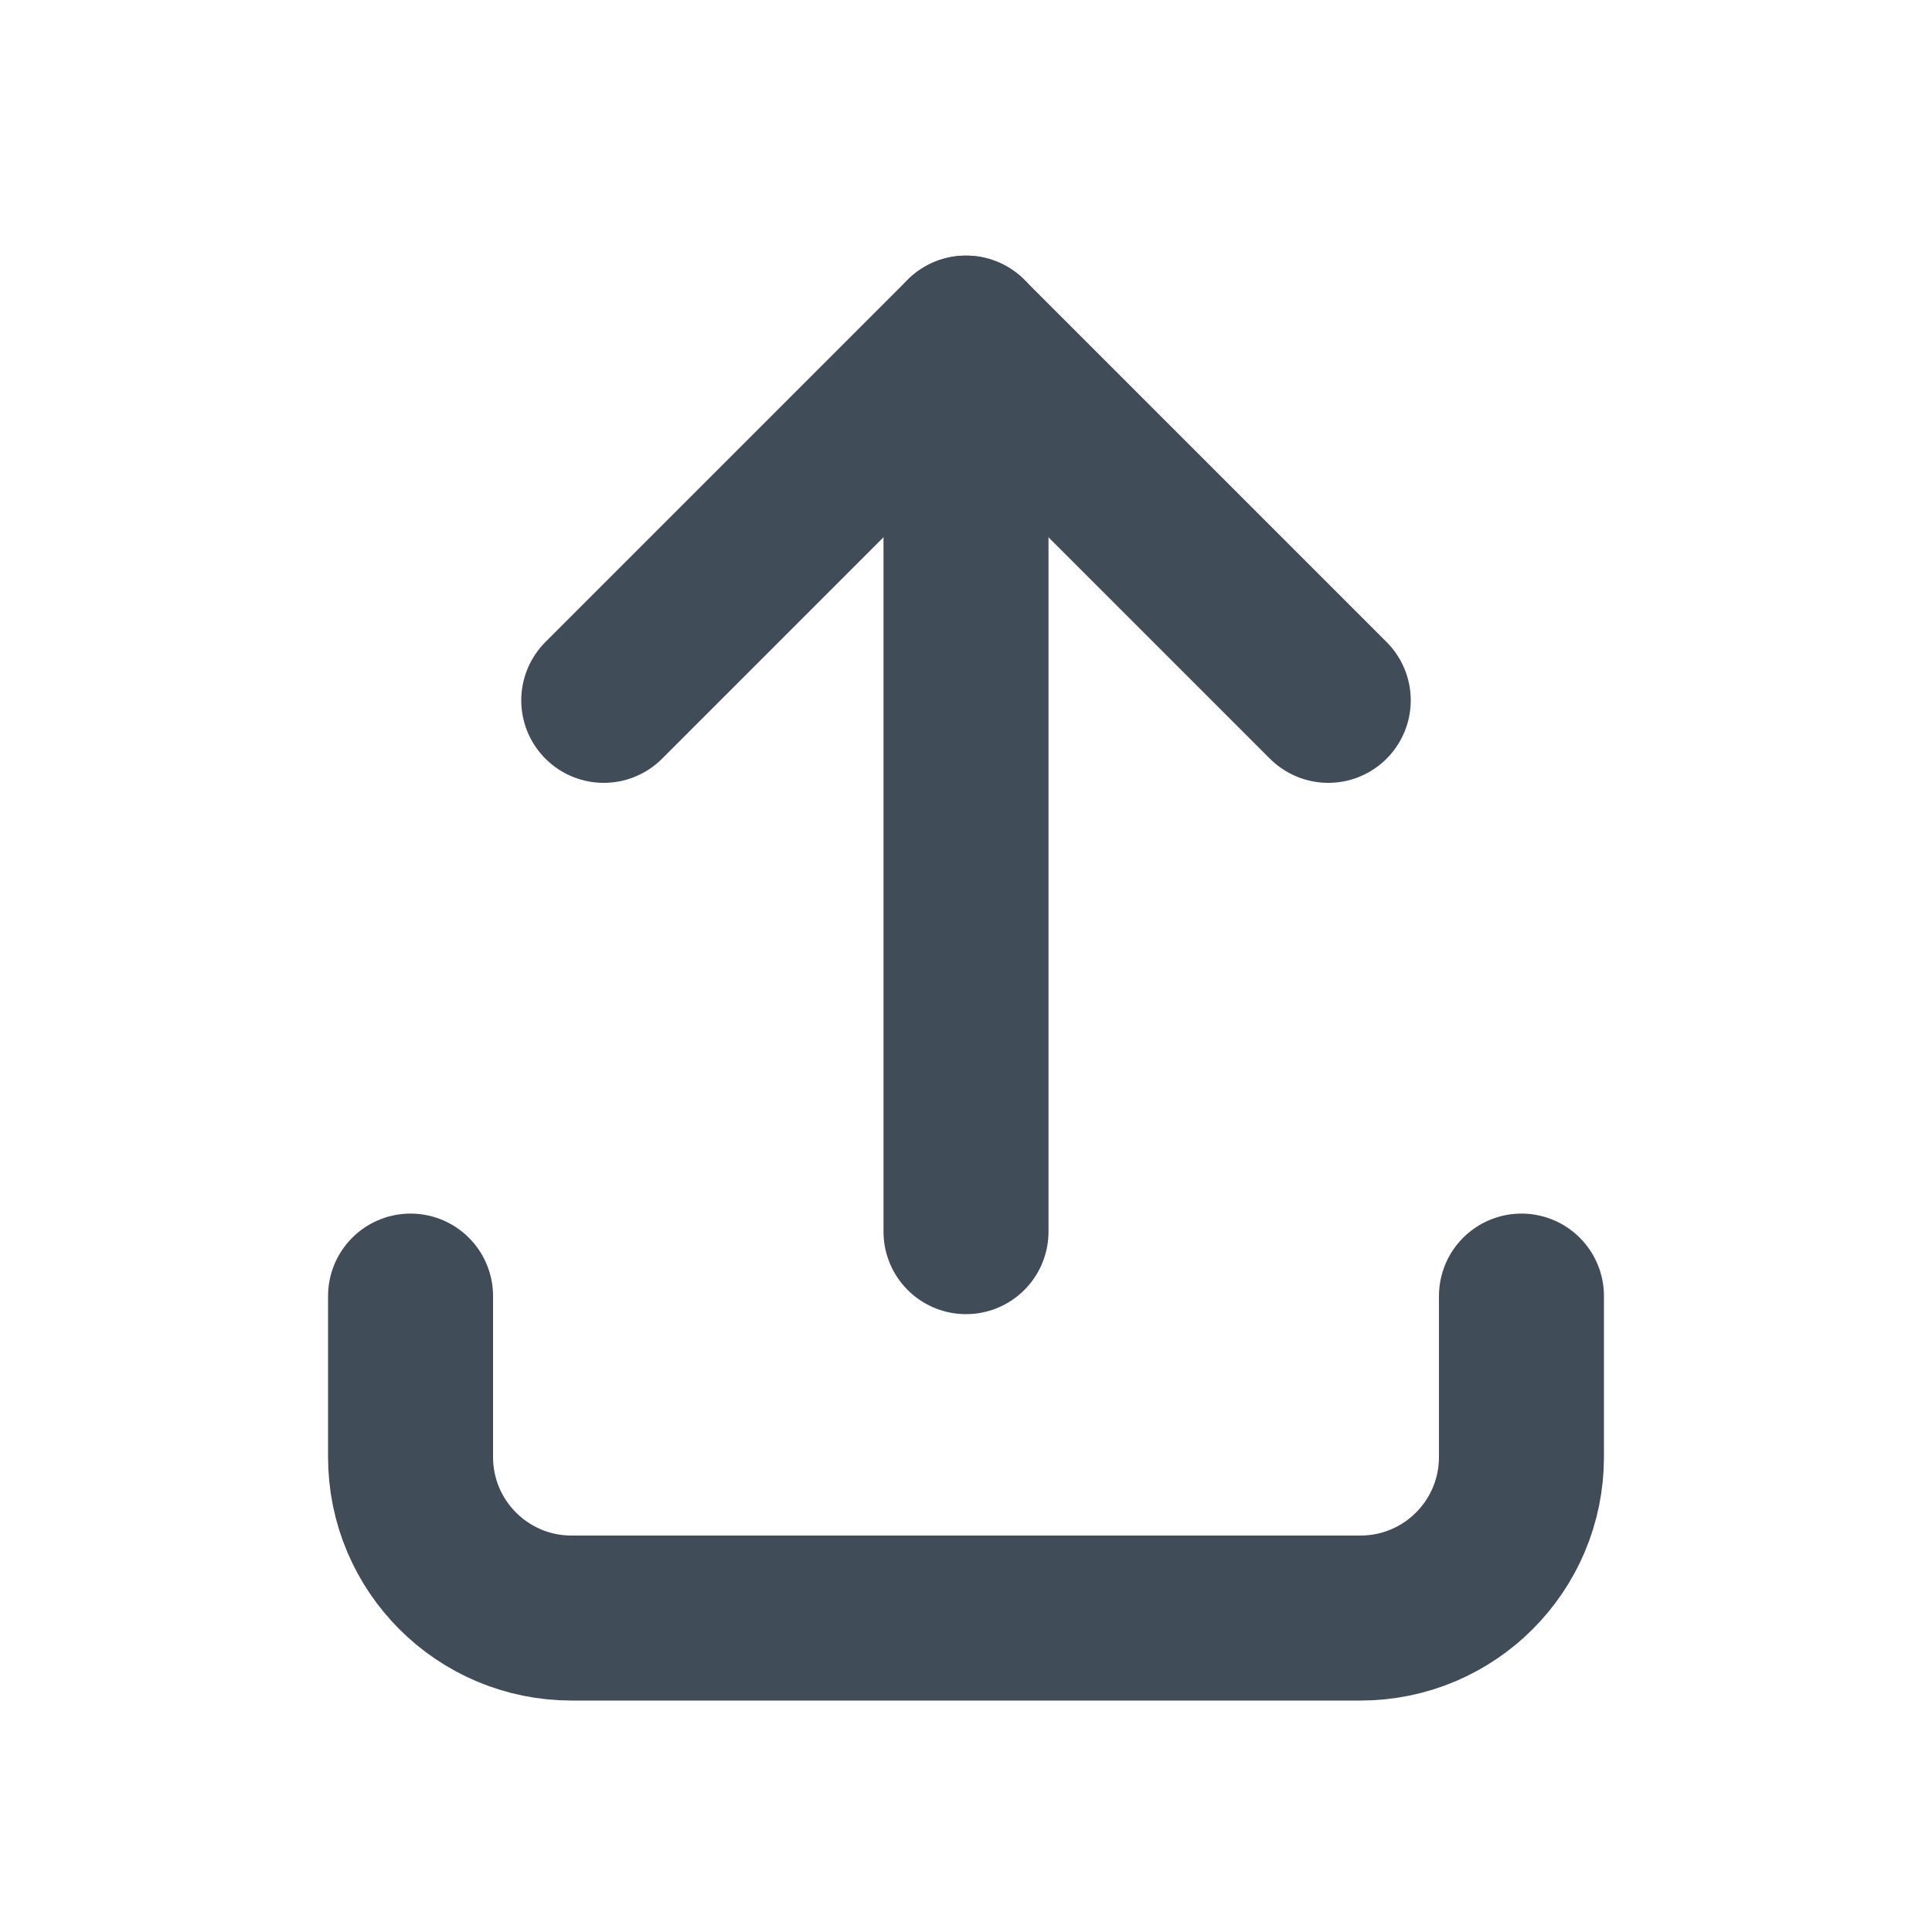
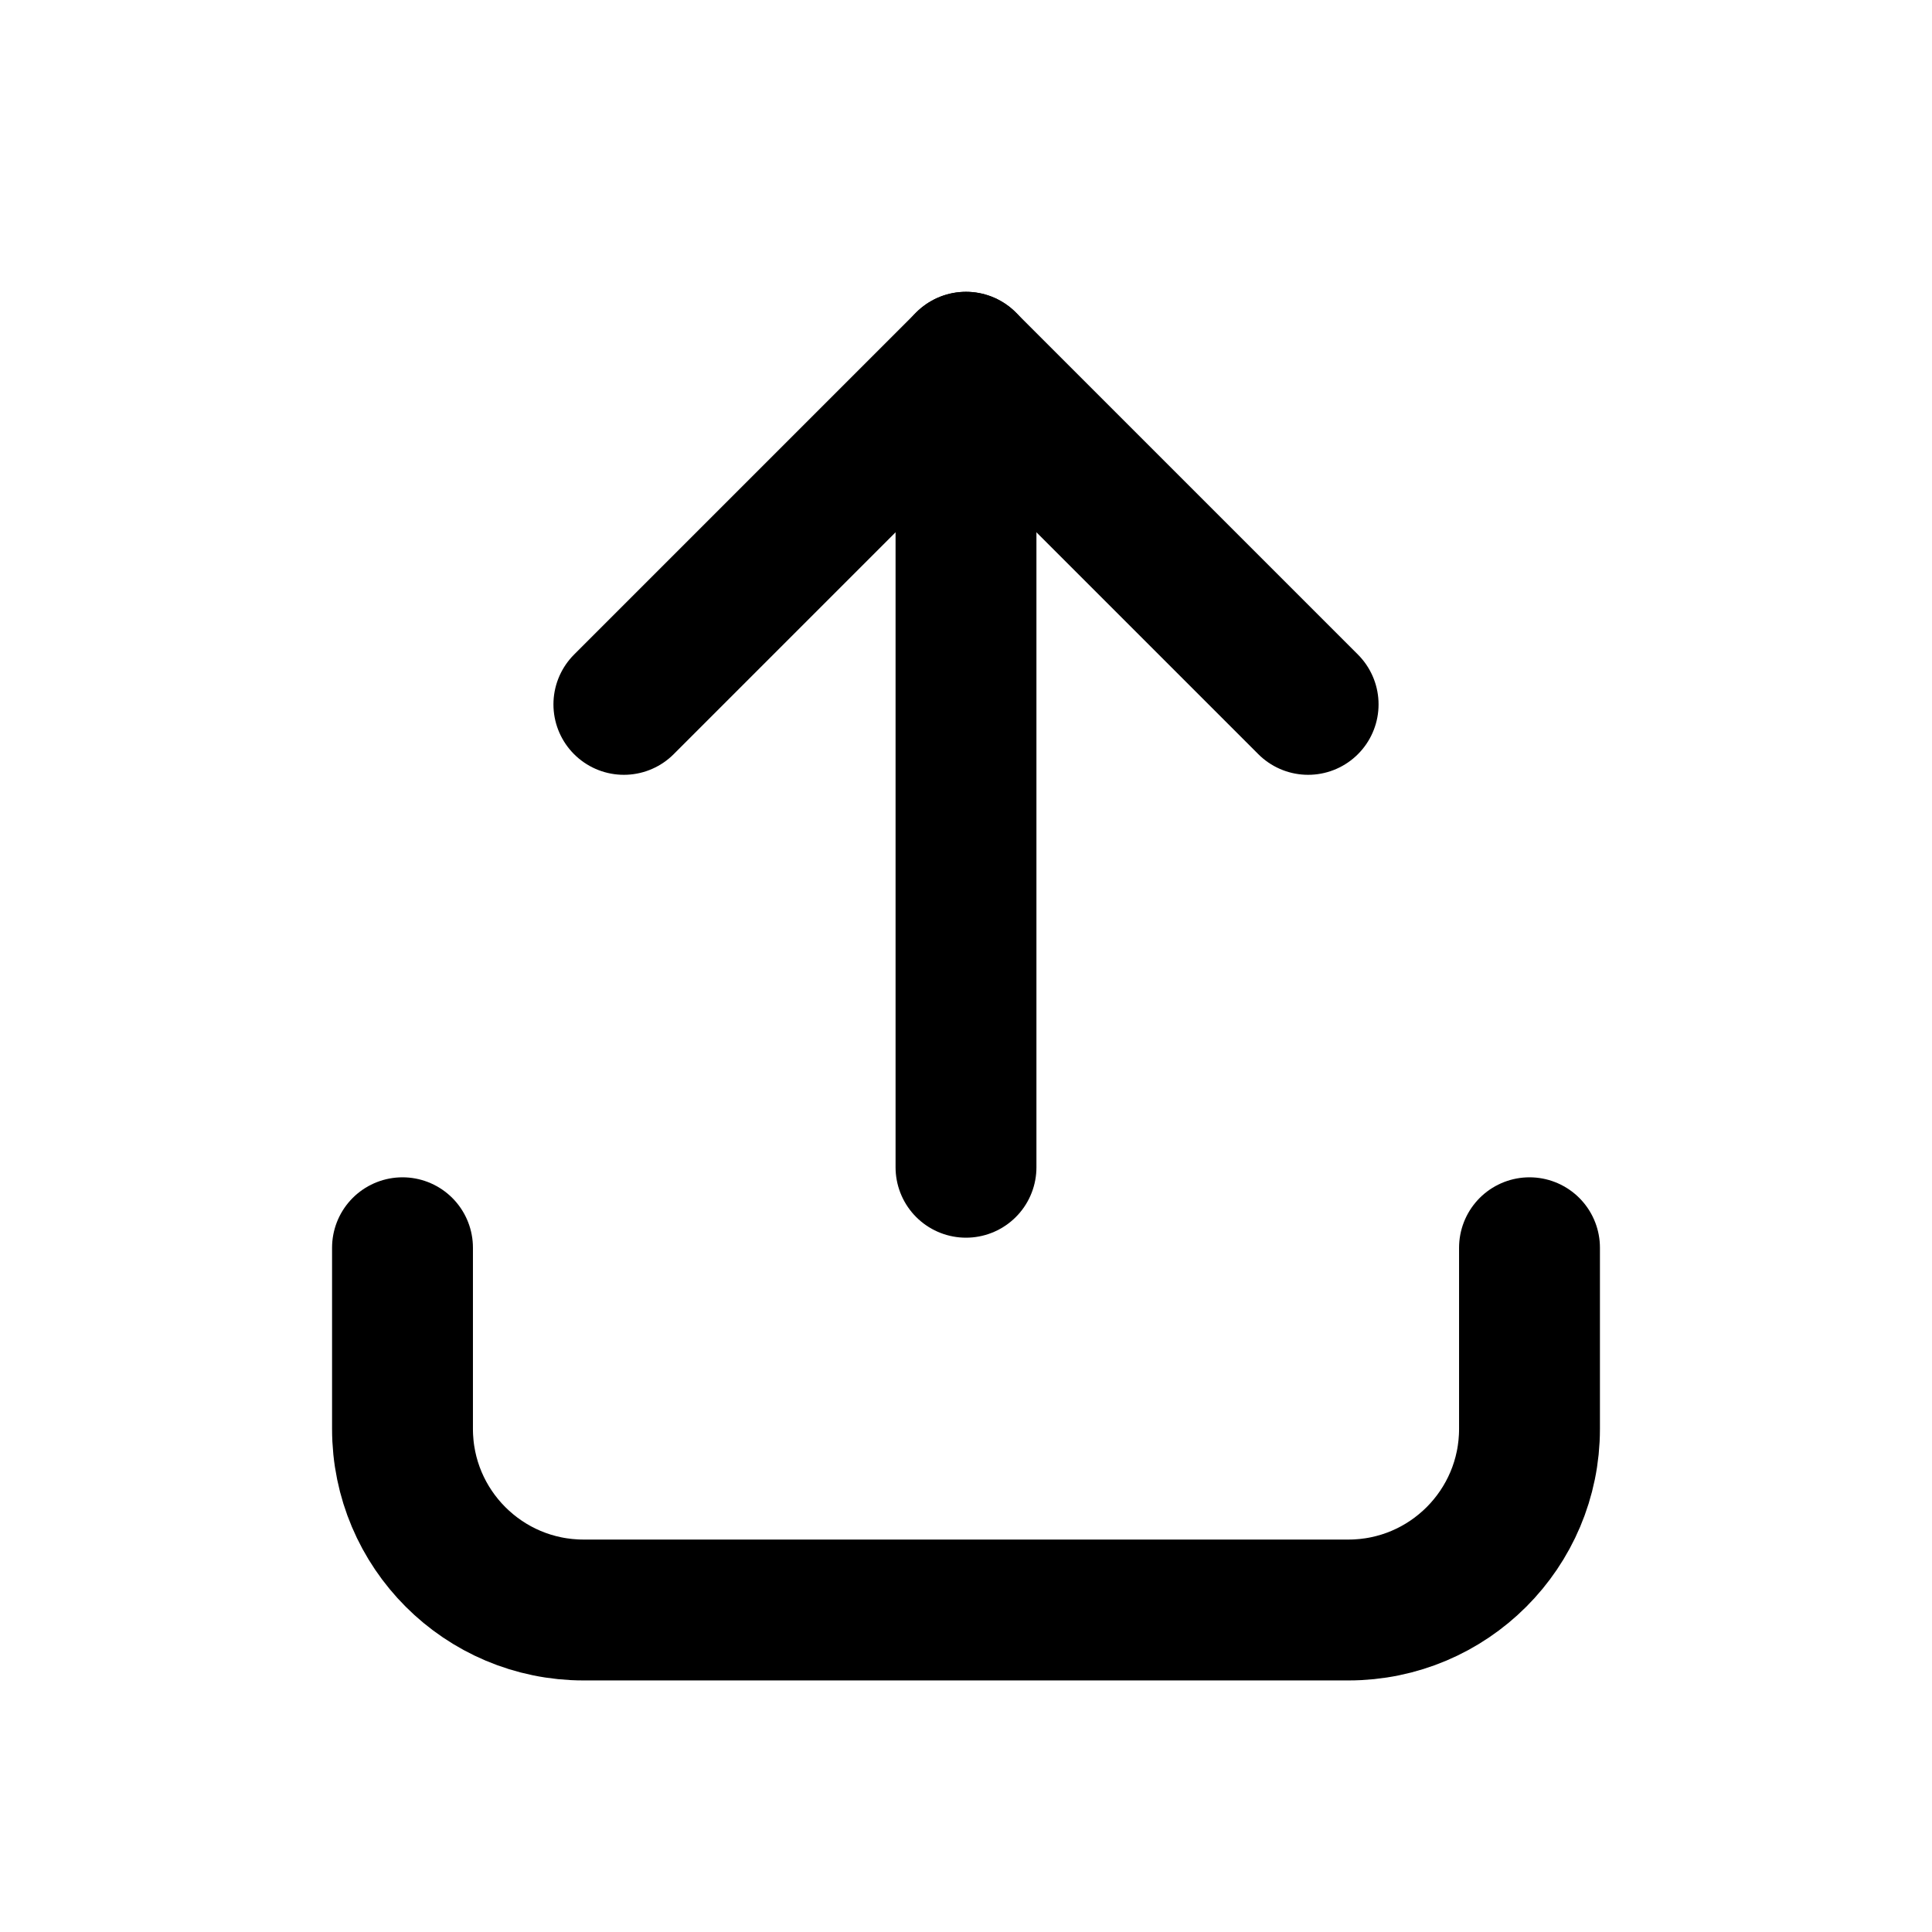
- <svg xmlns="http://www.w3.org/2000/svg" width="20" height="20" viewBox="0 0 20 20" fill="none">
-   <path d="M10 12.75V3.5" stroke="#404D59" stroke-width="1.708" stroke-linecap="round" />
-   <path d="M6.25 7.25L10 3.5L13.75 7.25" stroke="#404D59" stroke-width="1.708" stroke-linecap="round" stroke-linejoin="round" />
-   <path d="M4.25 13.417V15.083C4.25 16.004 4.996 16.75 5.917 16.75H14.083C15.004 16.75 15.75 16.004 15.75 15.083V13.417" stroke="#404D59" stroke-width="1.708" stroke-linecap="round" />
+ <svg xmlns="http://www.w3.org/2000/svg" width="24" height="24" viewBox="0 0 24 24" fill="none" stroke="currentColor" stroke-width="1.75" stroke-linecap="round" stroke-linejoin="round">
+   <path d="M12 14.5V4.5" />
+   <path d="M7.75 8.75 12 4.5l4.25 4.25" />
+   <path d="M5 15.5v2.25A2.25 2.25 0 0 0 7.25 20h9.5A2.25 2.25 0 0 0 19 17.75V15.5" />
</svg>
